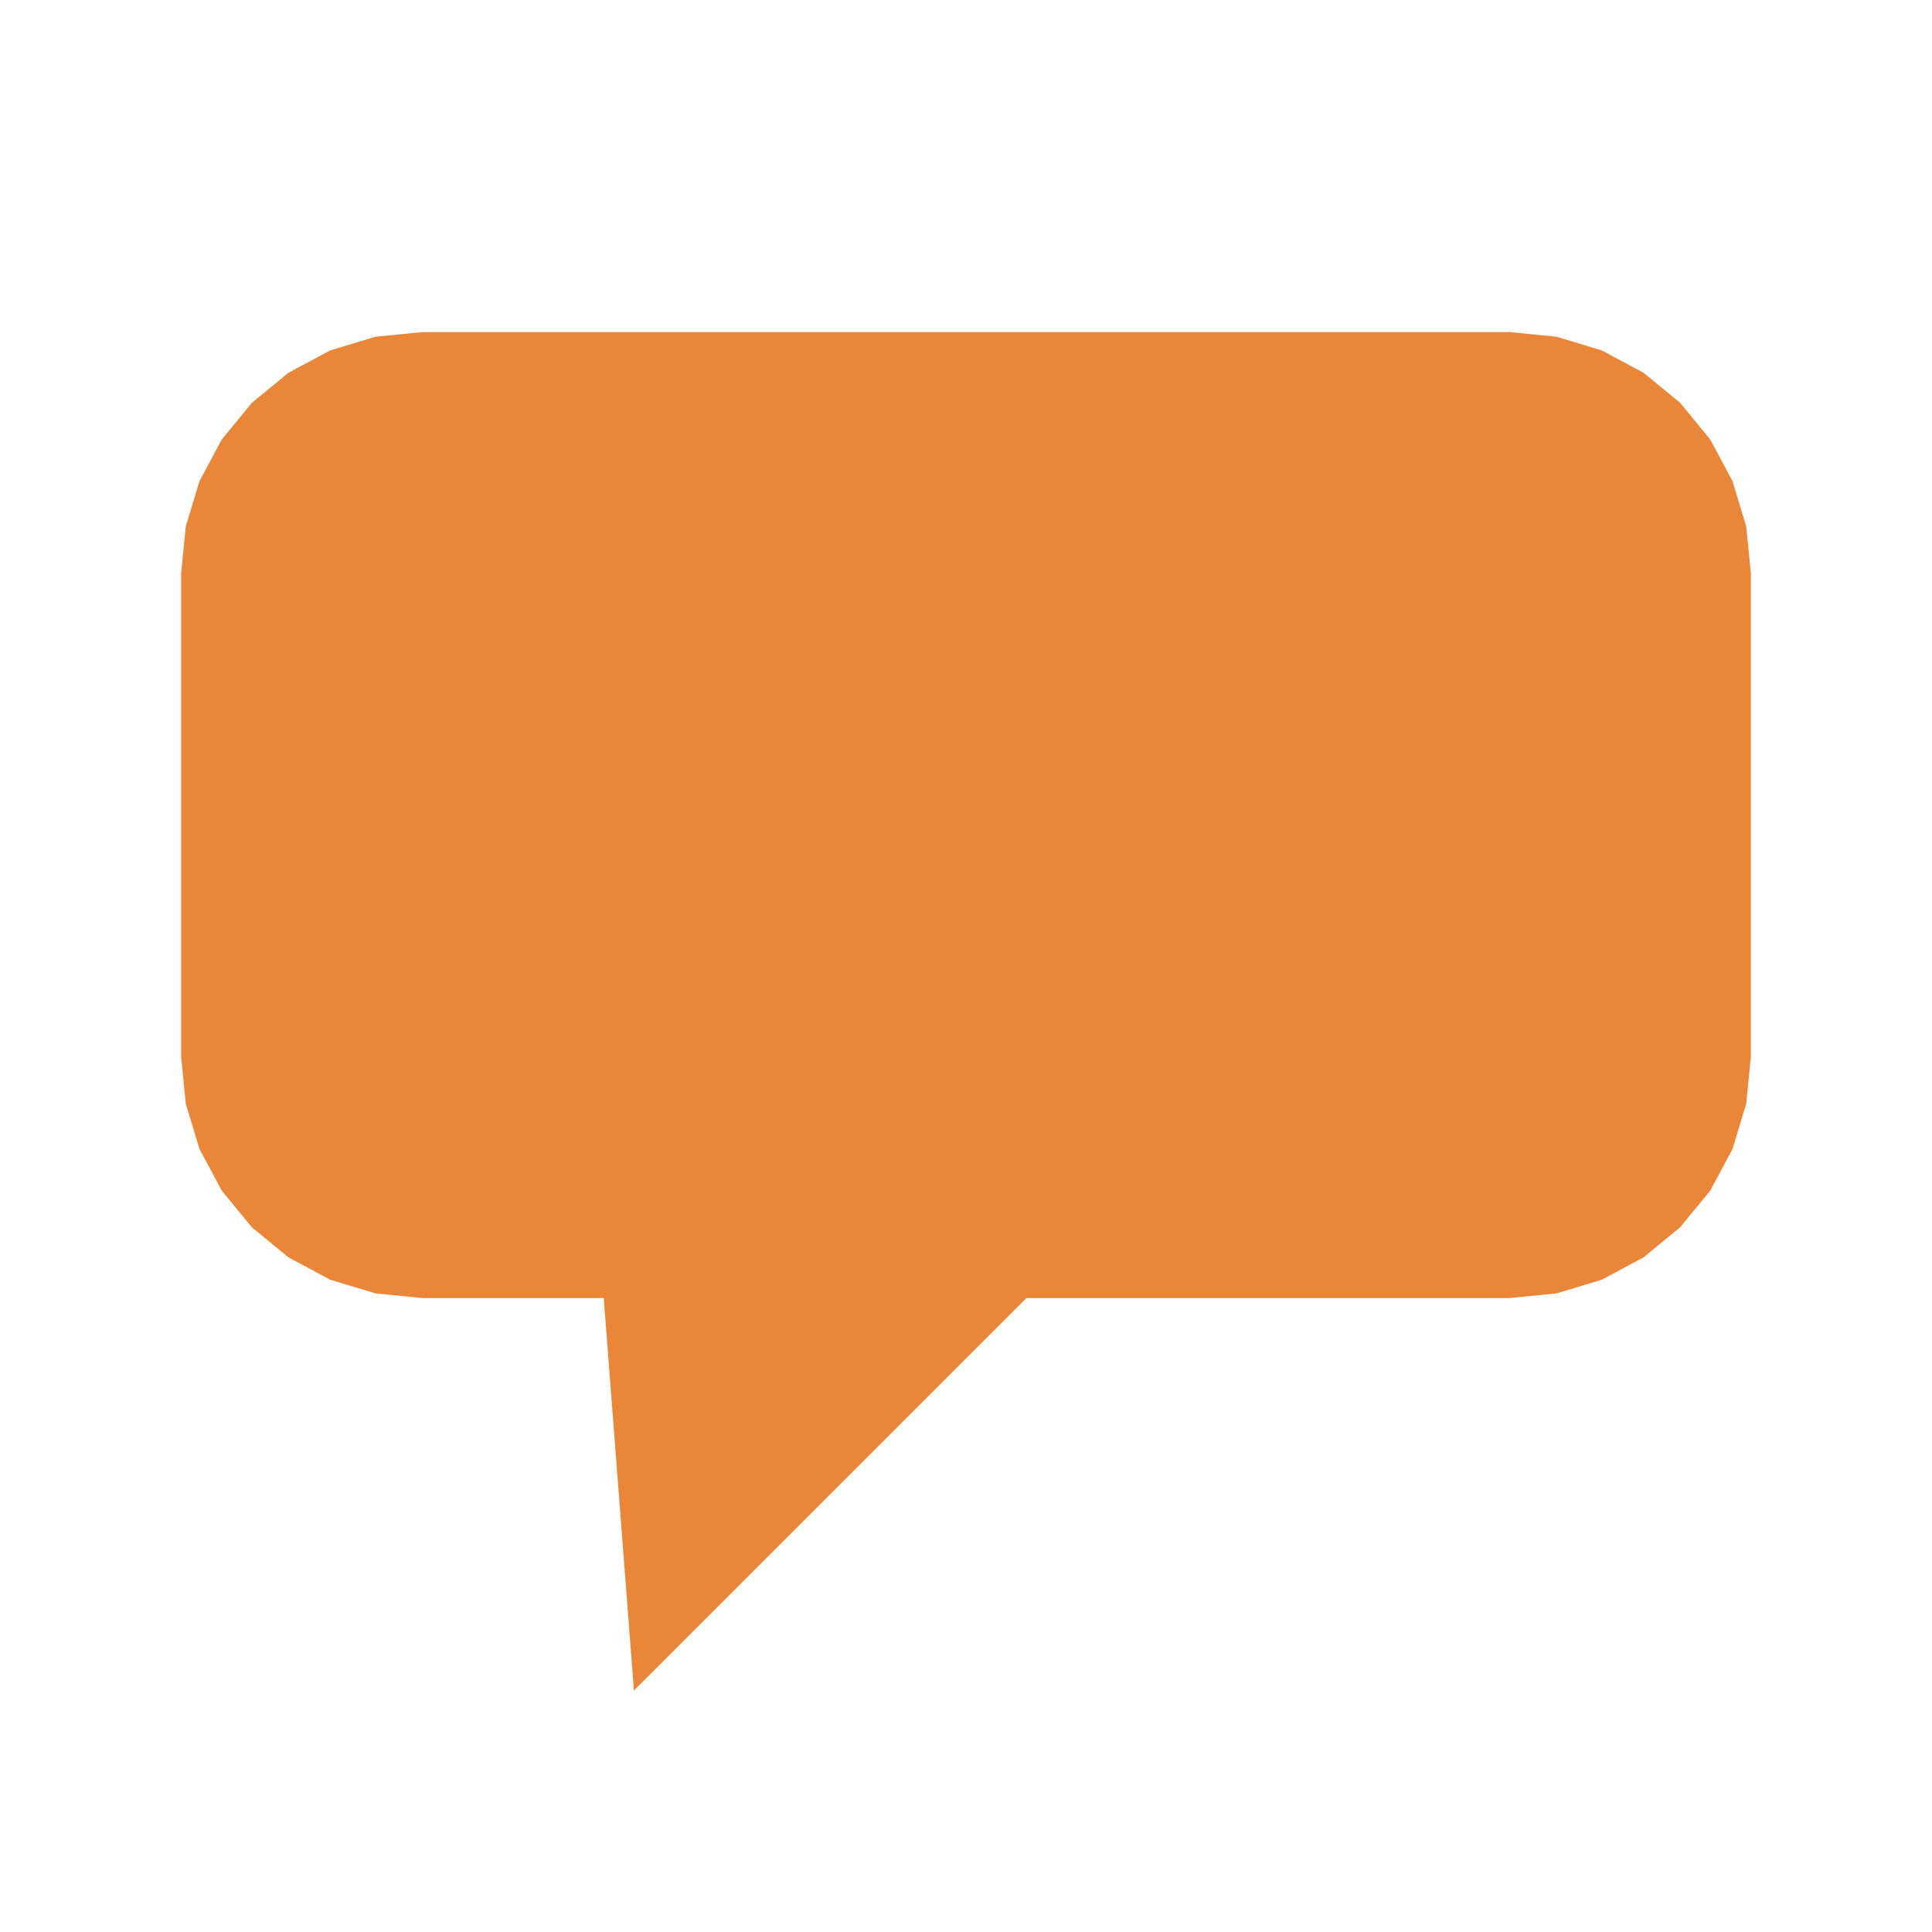
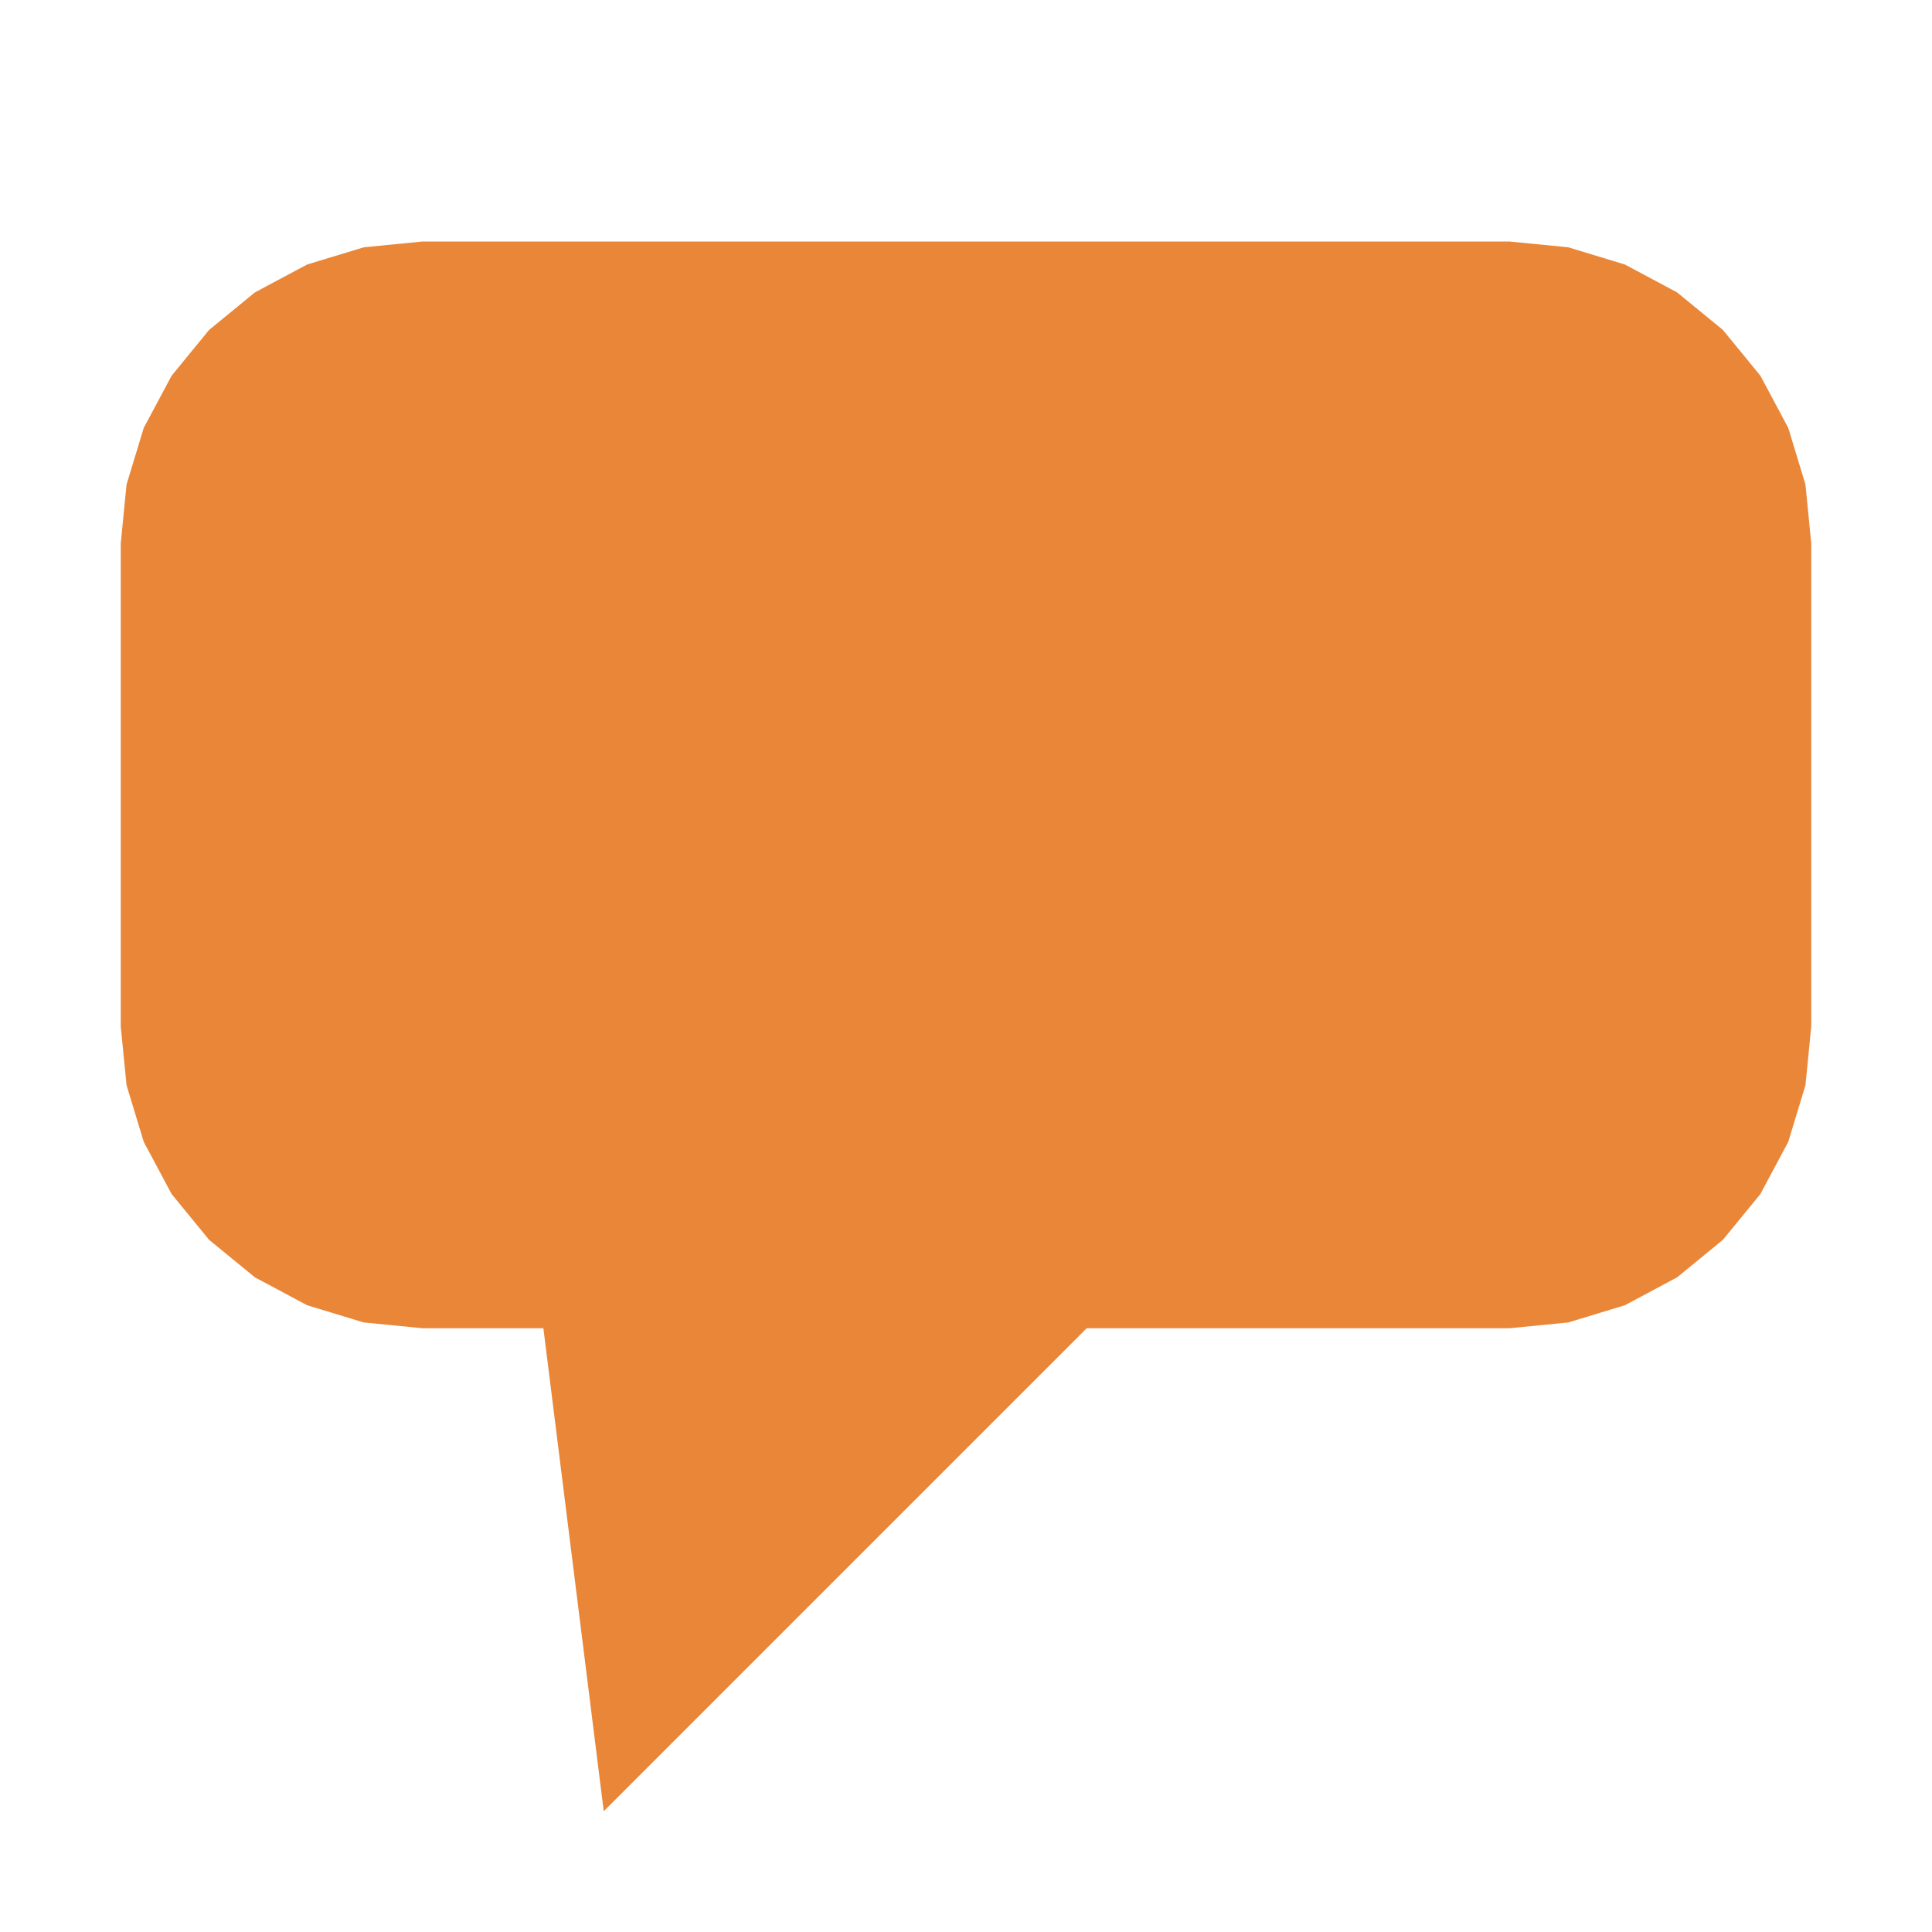
<svg xmlns="http://www.w3.org/2000/svg" width="32" height="32" viewBox="0 0 32 32">
-   <path d="M 25.000 5.500 L 25.780 5.577 L 26.531 5.804 L 27.222 6.174 L 27.828 6.672 L 28.326 7.278 L 28.696 7.969 L 28.923 8.720 L 29.000 9.500 L 29.000 17.500 L 28.923 18.280 L 28.696 19.031 L 28.326 19.722 L 27.828 20.328 L 27.222 20.826 L 26.531 21.196 L 25.780 21.423 L 25.000 21.500 L 7.000 21.500 L 6.220 21.423 L 5.469 21.196 L 4.778 20.826 L 4.172 20.328 L 3.674 19.722 L 3.304 19.031 L 3.077 18.280 L 3.000 17.500 L 3.000 9.500 L 3.077 8.720 L 3.304 7.969 L 3.674 7.278 L 4.172 6.672 L 4.778 6.174 L 5.469 5.804 L 6.220 5.577 L 7.000 5.500 Z M 10.000 21.500 L 17.000 21.500 L 10.500 28.000 Z" fill="#ea8638" fill-rule="nonzero" />
+   <path d="M 25.000 4.000 L 25.975 4.096 L 26.913 4.381 L 27.778 4.843 L 28.536 5.464 L 29.157 6.222 L 29.619 7.087 L 29.904 8.025 L 30.000 9.000 L 30.000 17.000 L 29.904 17.975 L 29.619 18.913 L 29.157 19.778 L 28.536 20.536 L 27.778 21.157 L 26.913 21.619 L 25.975 21.904 L 25.000 22.000 L 7.000 22.000 L 6.025 21.904 L 5.087 21.619 L 4.222 21.157 L 3.464 20.536 L 2.843 19.778 L 2.381 18.913 L 2.096 17.975 L 2.000 17.000 L 2.000 9.000 L 2.096 8.025 L 2.381 7.087 L 2.843 6.222 L 3.464 5.464 L 4.222 4.843 L 5.087 4.381 L 6.025 4.096 L 7.000 4.000 Z M 9.000 22.000 L 18.000 22.000 L 10.000 30.000 Z" fill="#ea8638" fill-rule="nonzero" />
</svg>
